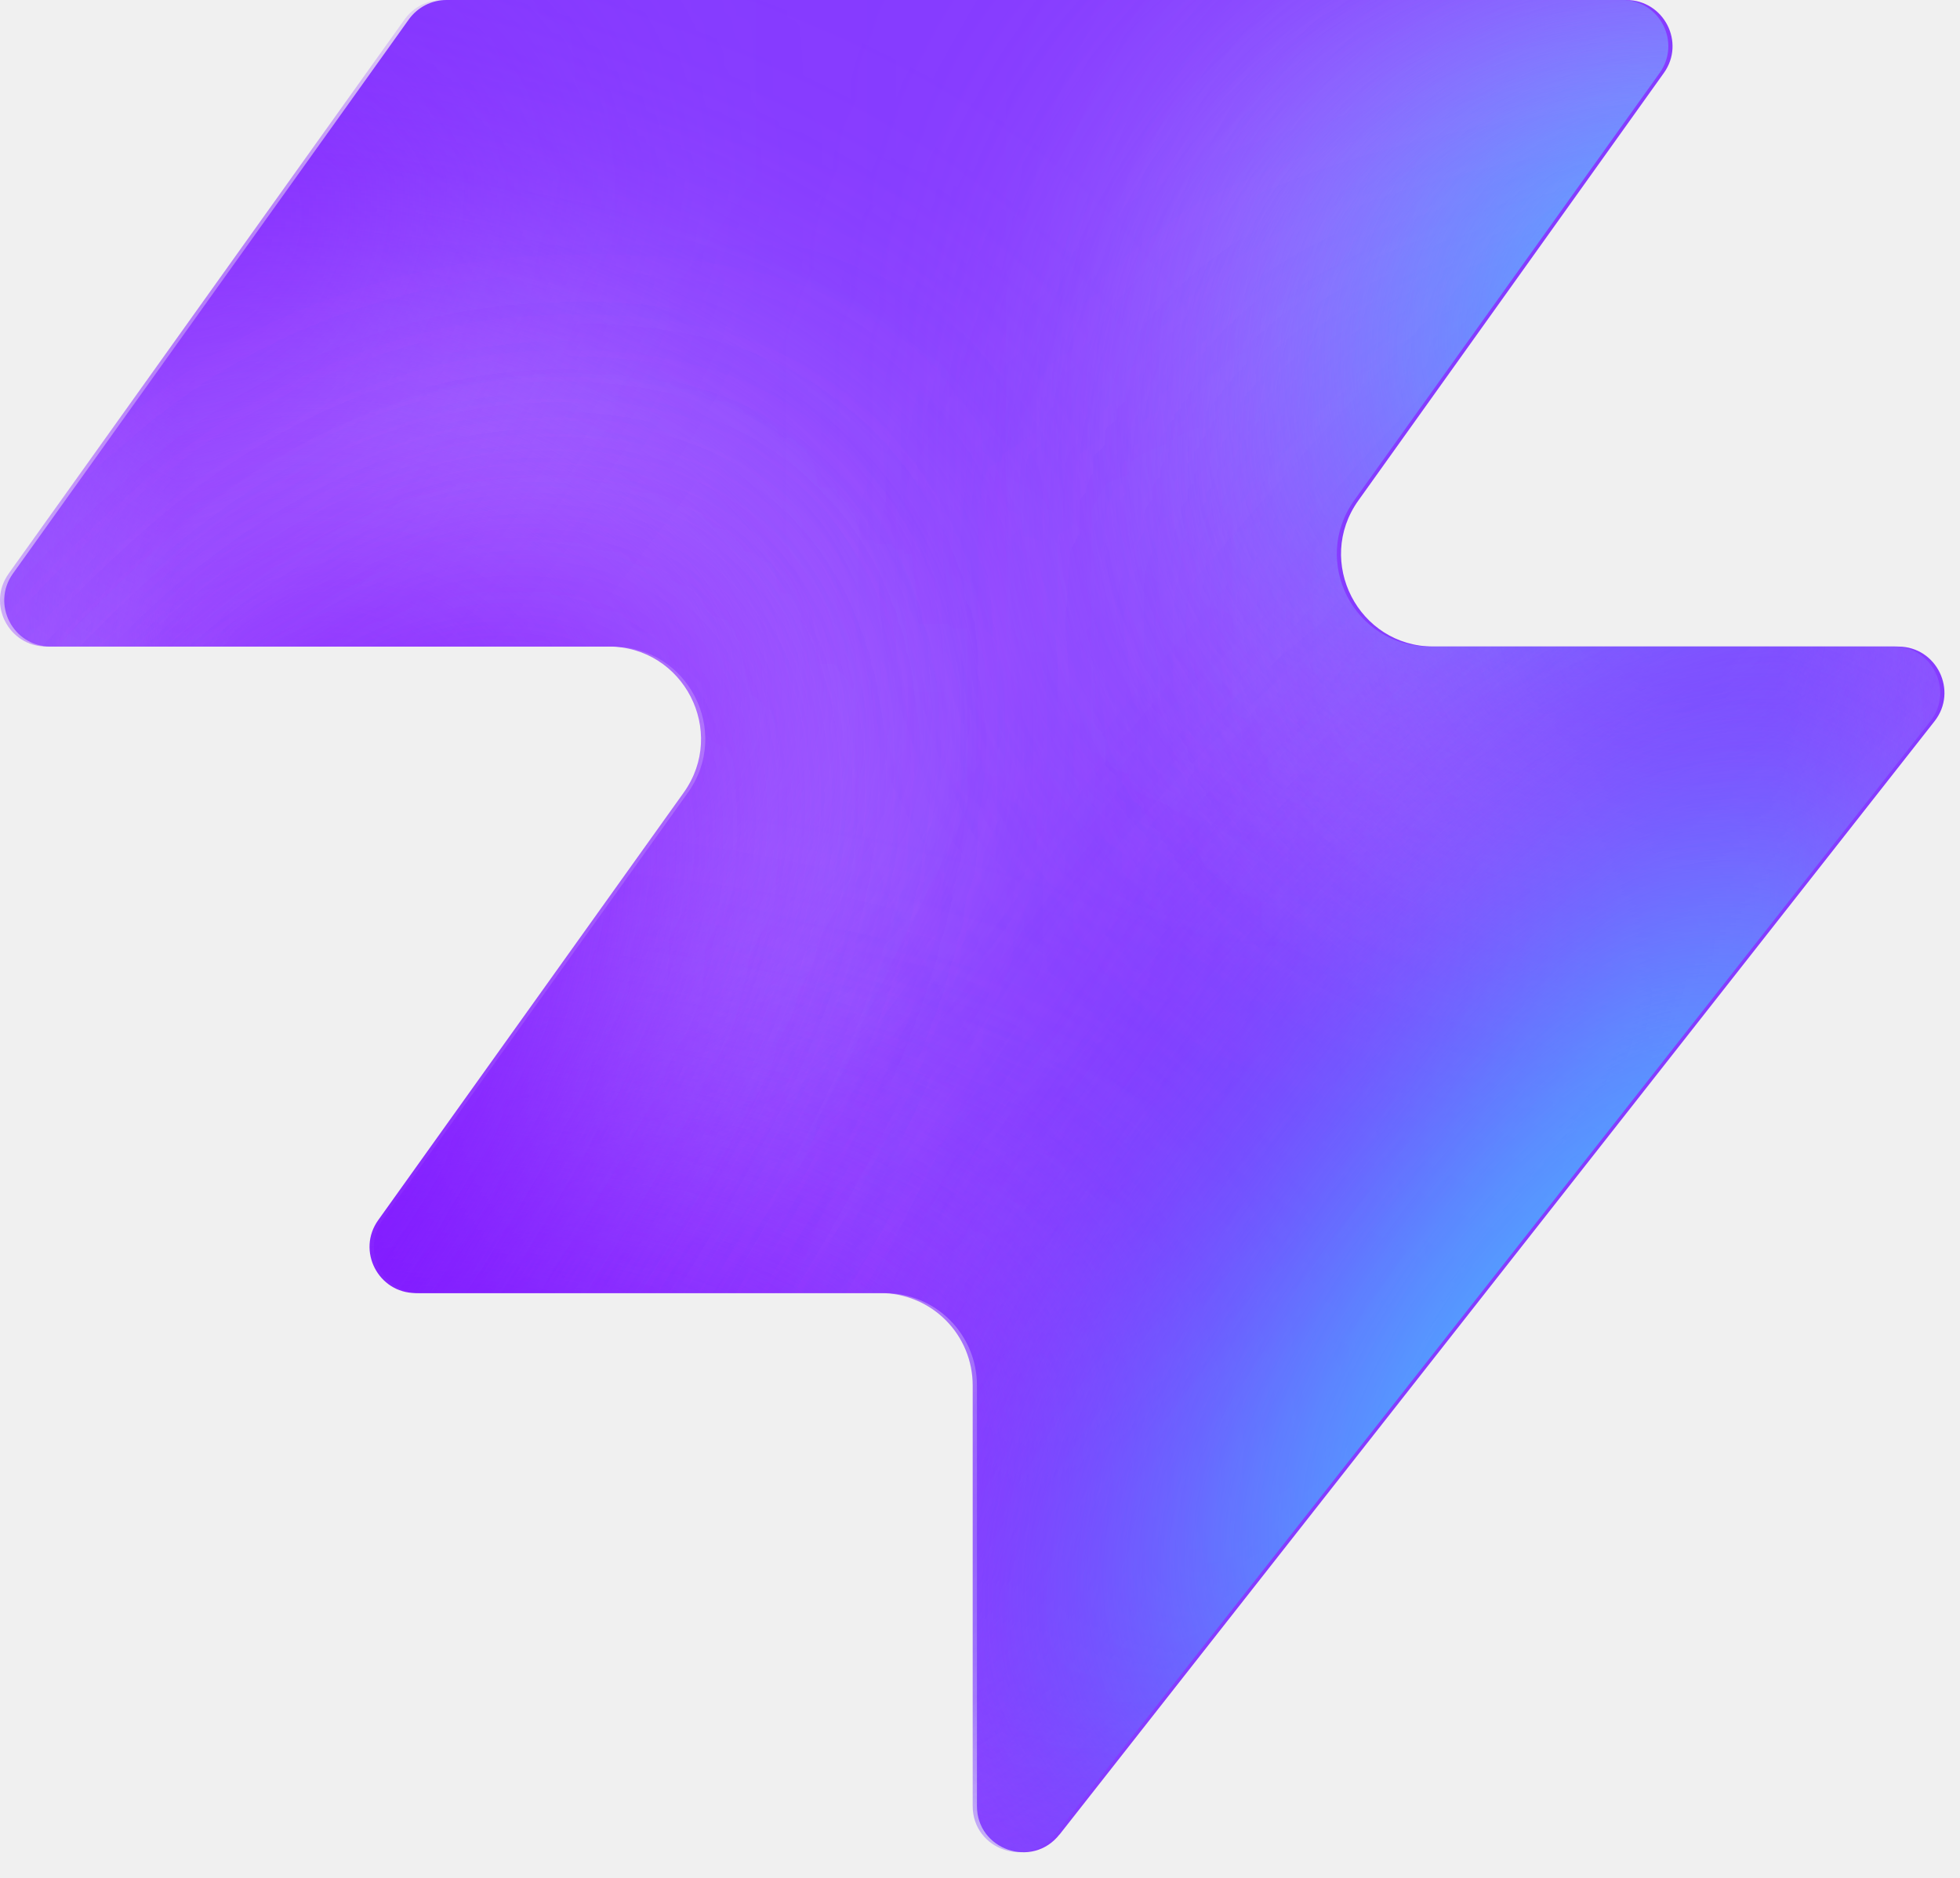
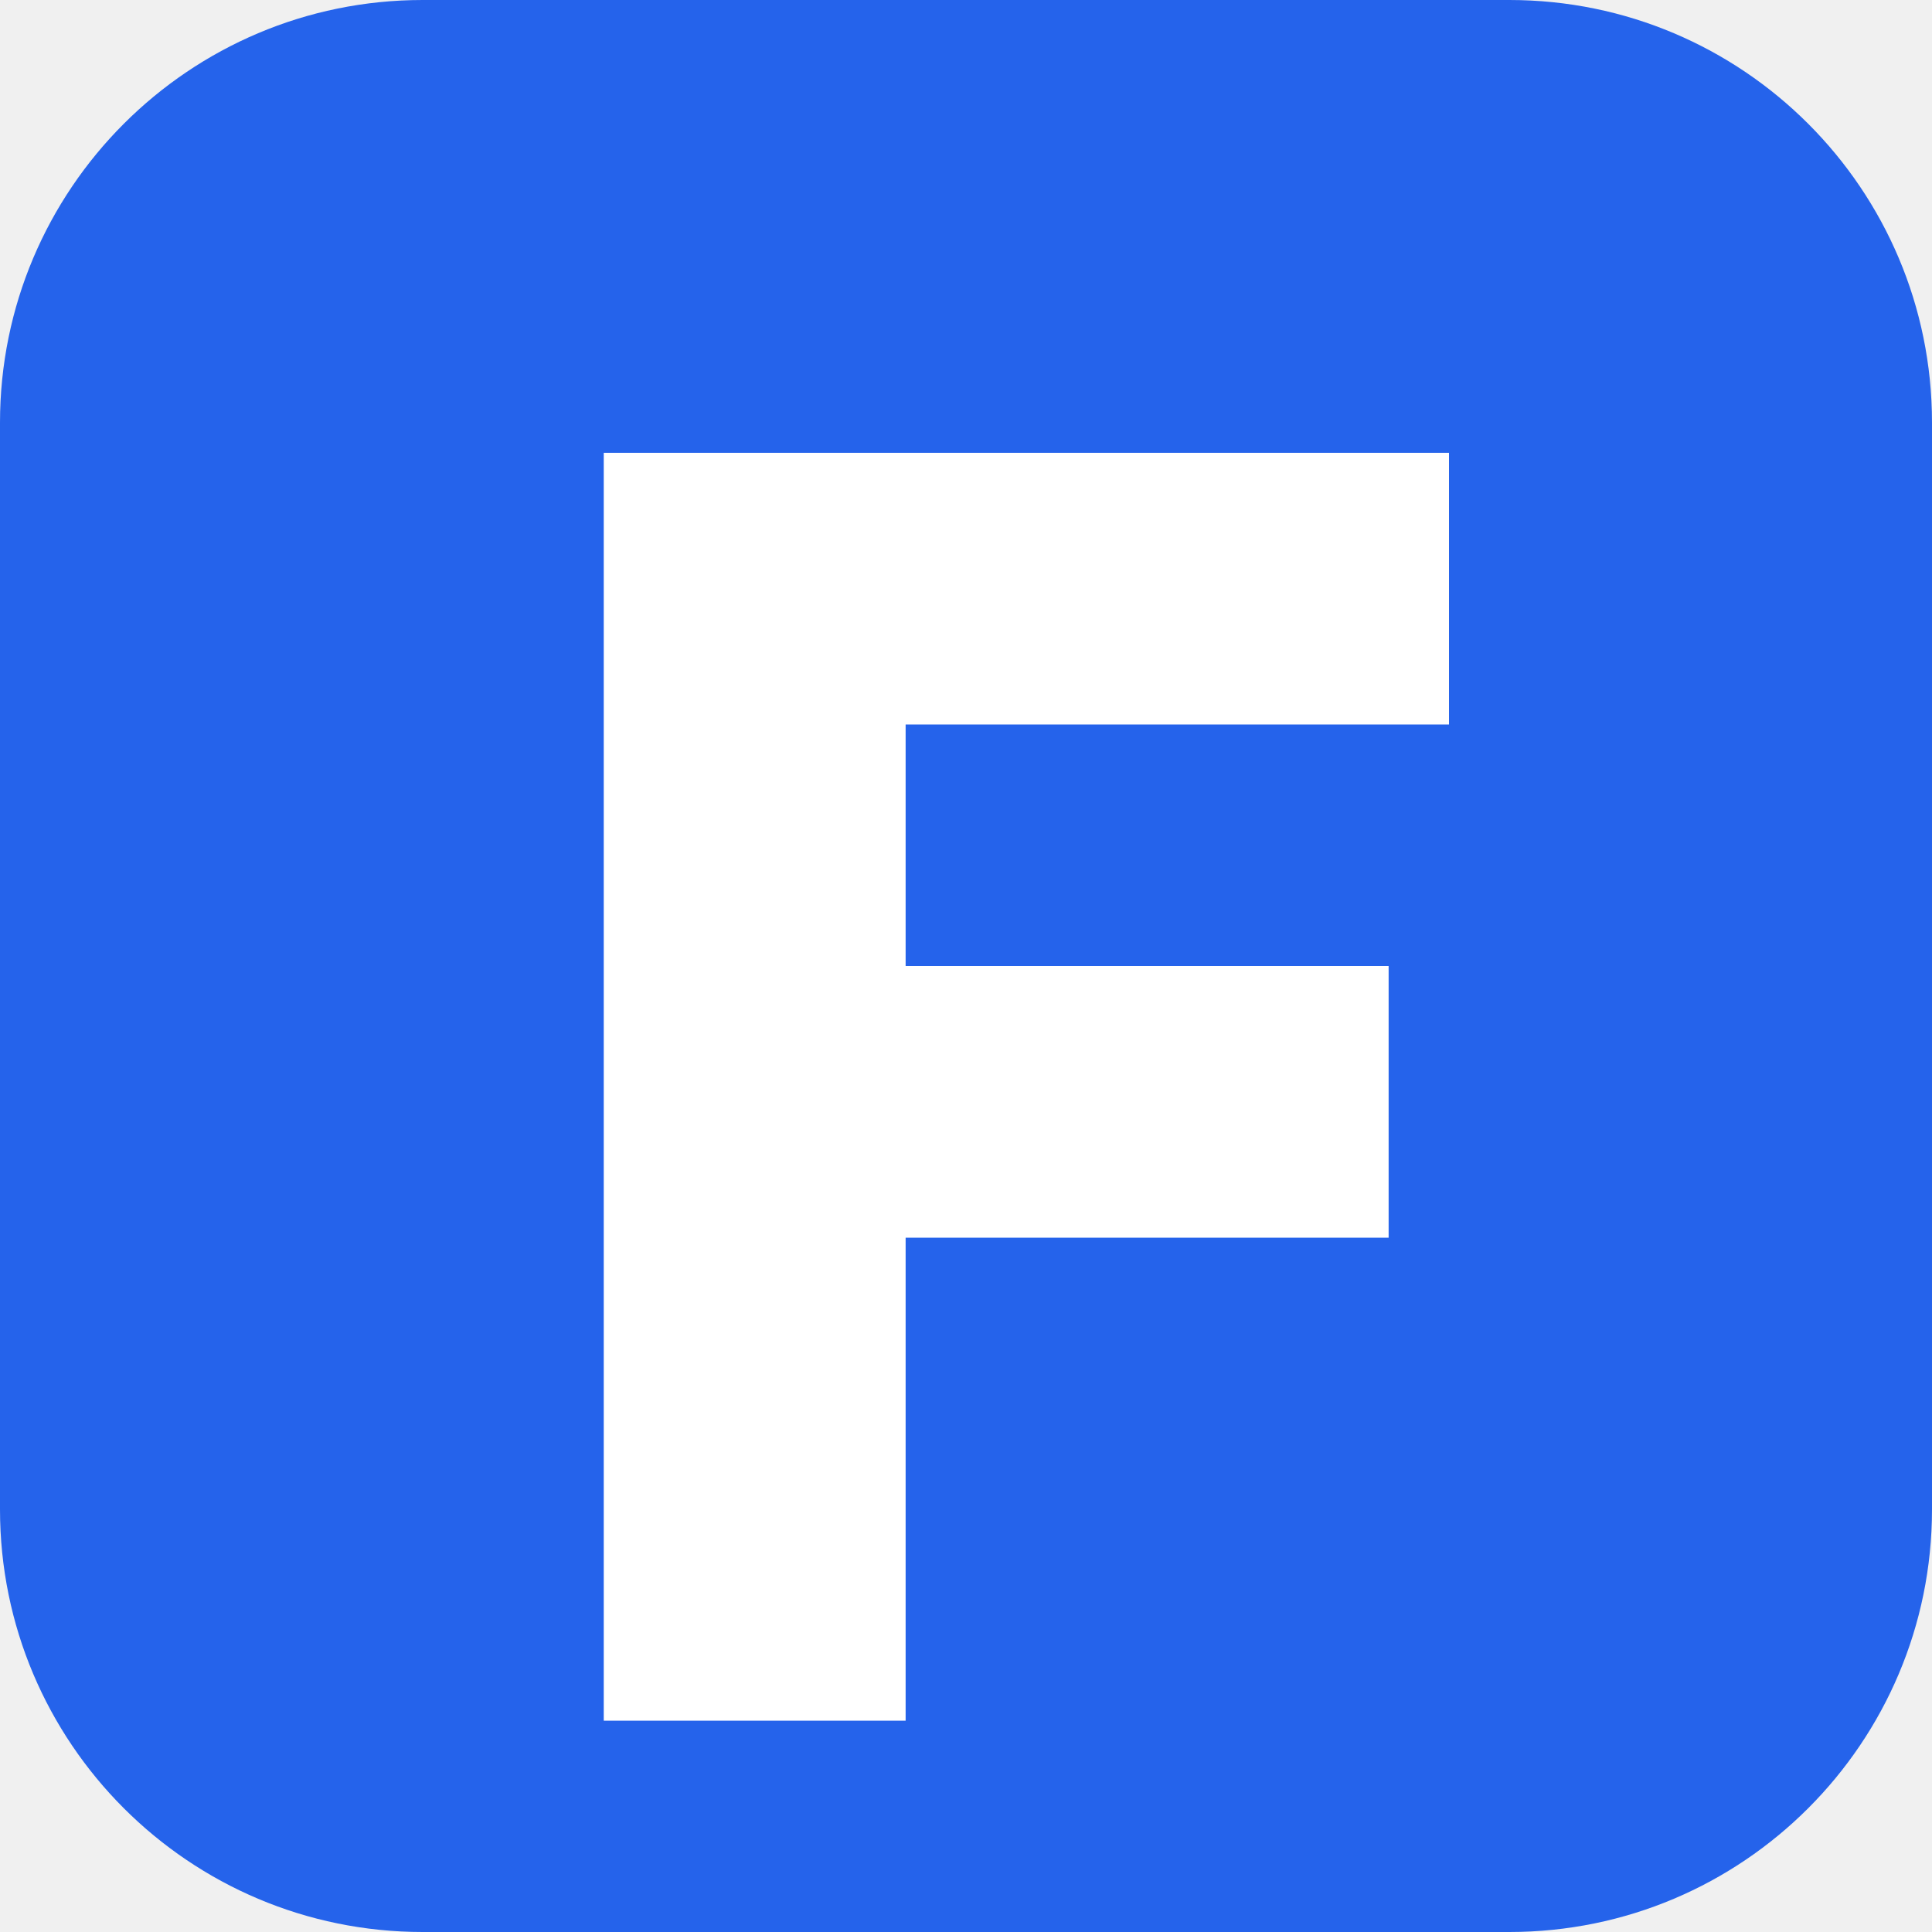
- <svg xmlns="http://www.w3.org/2000/svg" width="48" height="46" fill="none" viewBox="0 0 48 46">
-   <path fill="#863bff" d="M25.946 44.938c-.664.845-2.021.375-2.021-.698V33.937a2.26 2.26 0 0 0-2.262-2.262H10.287c-.92 0-1.456-1.04-.92-1.788l7.48-10.471c1.07-1.497 0-3.578-1.842-3.578H1.237c-.92 0-1.456-1.04-.92-1.788L10.013.474c.214-.297.556-.474.92-.474h28.894c.92 0 1.456 1.04.92 1.788l-7.48 10.471c-1.07 1.498 0 3.579 1.842 3.579h11.377c.943 0 1.473 1.088.89 1.83L25.947 44.94z" style="fill:#863bff;fill:color(display-p3 .525 .23 1);fill-opacity:1" />
-   <mask id="a" width="48" height="46" x="0" y="0" maskUnits="userSpaceOnUse" style="mask-type:alpha">
-     <path fill="#000" d="M25.842 44.938c-.664.844-2.021.375-2.021-.698V33.937a2.26 2.26 0 0 0-2.262-2.262H10.183c-.92 0-1.456-1.04-.92-1.788l7.48-10.471c1.07-1.498 0-3.579-1.842-3.579H1.133c-.92 0-1.456-1.04-.92-1.787L9.91.473c.214-.297.556-.474.92-.474h28.894c.92 0 1.456 1.04.92 1.788l-7.48 10.471c-1.07 1.498 0 3.578 1.842 3.578h11.377c.943 0 1.473 1.088.89 1.832L25.843 44.94z" style="fill:#000;fill-opacity:1" />
-   </mask>
-   <g mask="url(#a)">
-     <g filter="url(#b)">
-       <ellipse cx="5.508" cy="14.704" fill="#ede6ff" rx="5.508" ry="14.704" style="fill:#ede6ff;fill:color(display-p3 .927 .903 1);fill-opacity:1" transform="matrix(.00324 1 1 -.00324 -4.47 31.516)" />
-     </g>
-     <g filter="url(#c)">
-       <ellipse cx="10.399" cy="29.851" fill="#ede6ff" rx="10.399" ry="29.851" style="fill:#ede6ff;fill:color(display-p3 .927 .903 1);fill-opacity:1" transform="matrix(.00324 1 1 -.00324 -39.328 7.883)" />
-     </g>
-     <g filter="url(#d)">
-       <ellipse cx="5.508" cy="30.487" fill="#7e14ff" rx="5.508" ry="30.487" style="fill:#7e14ff;fill:color(display-p3 .492 .077 1);fill-opacity:1" transform="rotate(89.814 -25.913 -14.639)scale(1 -1)" />
-     </g>
-     <g filter="url(#e)">
-       <ellipse cx="5.508" cy="30.599" fill="#7e14ff" rx="5.508" ry="30.599" style="fill:#7e14ff;fill:color(display-p3 .492 .077 1);fill-opacity:1" transform="rotate(89.814 -32.644 -3.334)scale(1 -1)" />
-     </g>
-     <g filter="url(#f)">
-       <ellipse cx="5.508" cy="30.599" fill="#7e14ff" rx="5.508" ry="30.599" style="fill:#7e14ff;fill:color(display-p3 .492 .077 1);fill-opacity:1" transform="matrix(.00324 1 1 -.00324 -34.34 30.47)" />
-     </g>
-     <g filter="url(#g)">
-       <ellipse cx="14.072" cy="22.078" fill="#ede6ff" rx="14.072" ry="22.078" style="fill:#ede6ff;fill:color(display-p3 .927 .903 1);fill-opacity:1" transform="rotate(93.35 24.506 48.493)scale(-1 1)" />
-     </g>
-     <g filter="url(#h)">
-       <ellipse cx="3.47" cy="21.501" fill="#7e14ff" rx="3.47" ry="21.501" style="fill:#7e14ff;fill:color(display-p3 .492 .077 1);fill-opacity:1" transform="rotate(89.009 28.708 47.59)scale(-1 1)" />
-     </g>
-     <g filter="url(#i)">
-       <ellipse cx="3.47" cy="21.501" fill="#7e14ff" rx="3.47" ry="21.501" style="fill:#7e14ff;fill:color(display-p3 .492 .077 1);fill-opacity:1" transform="rotate(89.009 28.708 47.59)scale(-1 1)" />
-     </g>
-     <g filter="url(#j)">
-       <ellipse cx=".387" cy="8.972" fill="#7e14ff" rx="4.407" ry="29.108" style="fill:#7e14ff;fill:color(display-p3 .492 .077 1);fill-opacity:1" transform="rotate(39.51 .387 8.972)" />
-     </g>
-     <g filter="url(#k)">
-       <ellipse cx="47.523" cy="-6.092" fill="#7e14ff" rx="4.407" ry="29.108" style="fill:#7e14ff;fill:color(display-p3 .492 .077 1);fill-opacity:1" transform="rotate(37.892 47.523 -6.092)" />
-     </g>
-     <g filter="url(#l)">
-       <ellipse cx="41.412" cy="6.333" fill="#47bfff" rx="5.971" ry="9.665" style="fill:#47bfff;fill:color(display-p3 .28 .748 1);fill-opacity:1" transform="rotate(37.892 41.412 6.333)" />
-     </g>
-     <g filter="url(#m)">
-       <ellipse cx="-1.879" cy="38.332" fill="#7e14ff" rx="4.407" ry="29.108" style="fill:#7e14ff;fill:color(display-p3 .492 .077 1);fill-opacity:1" transform="rotate(37.892 -1.88 38.332)" />
-     </g>
-     <g filter="url(#n)">
-       <ellipse cx="-1.879" cy="38.332" fill="#7e14ff" rx="4.407" ry="29.108" style="fill:#7e14ff;fill:color(display-p3 .492 .077 1);fill-opacity:1" transform="rotate(37.892 -1.88 38.332)" />
-     </g>
-     <g filter="url(#o)">
-       <ellipse cx="35.651" cy="29.907" fill="#7e14ff" rx="4.407" ry="29.108" style="fill:#7e14ff;fill:color(display-p3 .492 .077 1);fill-opacity:1" transform="rotate(37.892 35.651 29.907)" />
-     </g>
-     <g filter="url(#p)">
-       <ellipse cx="38.418" cy="32.4" fill="#47bfff" rx="5.971" ry="15.297" style="fill:#47bfff;fill:color(display-p3 .28 .748 1);fill-opacity:1" transform="rotate(37.892 38.418 32.4)" />
-     </g>
-   </g>
-   <defs>
-     <filter id="b" width="60.045" height="41.654" x="-19.77" y="16.149" color-interpolation-filters="sRGB" filterUnits="userSpaceOnUse">
-       <feFlood flood-opacity="0" result="BackgroundImageFix" />
-       <feBlend in="SourceGraphic" in2="BackgroundImageFix" result="shape" />
-       <feGaussianBlur result="effect1_foregroundBlur_2002_17158" stdDeviation="7.659" />
-     </filter>
-     <filter id="c" width="90.34" height="51.437" x="-54.613" y="-7.533" color-interpolation-filters="sRGB" filterUnits="userSpaceOnUse">
-       <feFlood flood-opacity="0" result="BackgroundImageFix" />
-       <feBlend in="SourceGraphic" in2="BackgroundImageFix" result="shape" />
-       <feGaussianBlur result="effect1_foregroundBlur_2002_17158" stdDeviation="7.659" />
-     </filter>
-     <filter id="d" width="79.355" height="29.4" x="-49.64" y="2.03" color-interpolation-filters="sRGB" filterUnits="userSpaceOnUse">
-       <feFlood flood-opacity="0" result="BackgroundImageFix" />
-       <feBlend in="SourceGraphic" in2="BackgroundImageFix" result="shape" />
-       <feGaussianBlur result="effect1_foregroundBlur_2002_17158" stdDeviation="4.596" />
-     </filter>
-     <filter id="e" width="79.579" height="29.4" x="-45.045" y="20.029" color-interpolation-filters="sRGB" filterUnits="userSpaceOnUse">
-       <feFlood flood-opacity="0" result="BackgroundImageFix" />
-       <feBlend in="SourceGraphic" in2="BackgroundImageFix" result="shape" />
-       <feGaussianBlur result="effect1_foregroundBlur_2002_17158" stdDeviation="4.596" />
-     </filter>
-     <filter id="f" width="79.579" height="29.4" x="-43.513" y="21.178" color-interpolation-filters="sRGB" filterUnits="userSpaceOnUse">
-       <feFlood flood-opacity="0" result="BackgroundImageFix" />
-       <feBlend in="SourceGraphic" in2="BackgroundImageFix" result="shape" />
-       <feGaussianBlur result="effect1_foregroundBlur_2002_17158" stdDeviation="4.596" />
-     </filter>
-     <filter id="g" width="74.749" height="58.852" x="15.756" y="-17.901" color-interpolation-filters="sRGB" filterUnits="userSpaceOnUse">
-       <feFlood flood-opacity="0" result="BackgroundImageFix" />
-       <feBlend in="SourceGraphic" in2="BackgroundImageFix" result="shape" />
-       <feGaussianBlur result="effect1_foregroundBlur_2002_17158" stdDeviation="7.659" />
-     </filter>
-     <filter id="h" width="61.377" height="25.362" x="23.548" y="2.284" color-interpolation-filters="sRGB" filterUnits="userSpaceOnUse">
-       <feFlood flood-opacity="0" result="BackgroundImageFix" />
-       <feBlend in="SourceGraphic" in2="BackgroundImageFix" result="shape" />
-       <feGaussianBlur result="effect1_foregroundBlur_2002_17158" stdDeviation="4.596" />
-     </filter>
-     <filter id="i" width="61.377" height="25.362" x="23.548" y="2.284" color-interpolation-filters="sRGB" filterUnits="userSpaceOnUse">
-       <feFlood flood-opacity="0" result="BackgroundImageFix" />
-       <feBlend in="SourceGraphic" in2="BackgroundImageFix" result="shape" />
-       <feGaussianBlur result="effect1_foregroundBlur_2002_17158" stdDeviation="4.596" />
-     </filter>
-     <filter id="j" width="56.045" height="63.649" x="-27.636" y="-22.853" color-interpolation-filters="sRGB" filterUnits="userSpaceOnUse">
-       <feFlood flood-opacity="0" result="BackgroundImageFix" />
-       <feBlend in="SourceGraphic" in2="BackgroundImageFix" result="shape" />
-       <feGaussianBlur result="effect1_foregroundBlur_2002_17158" stdDeviation="4.596" />
-     </filter>
-     <filter id="k" width="54.814" height="64.646" x="20.116" y="-38.415" color-interpolation-filters="sRGB" filterUnits="userSpaceOnUse">
-       <feFlood flood-opacity="0" result="BackgroundImageFix" />
-       <feBlend in="SourceGraphic" in2="BackgroundImageFix" result="shape" />
-       <feGaussianBlur result="effect1_foregroundBlur_2002_17158" stdDeviation="4.596" />
-     </filter>
-     <filter id="l" width="33.541" height="35.313" x="24.641" y="-11.323" color-interpolation-filters="sRGB" filterUnits="userSpaceOnUse">
-       <feFlood flood-opacity="0" result="BackgroundImageFix" />
-       <feBlend in="SourceGraphic" in2="BackgroundImageFix" result="shape" />
-       <feGaussianBlur result="effect1_foregroundBlur_2002_17158" stdDeviation="4.596" />
-     </filter>
-     <filter id="m" width="54.814" height="64.646" x="-29.286" y="6.009" color-interpolation-filters="sRGB" filterUnits="userSpaceOnUse">
-       <feFlood flood-opacity="0" result="BackgroundImageFix" />
-       <feBlend in="SourceGraphic" in2="BackgroundImageFix" result="shape" />
-       <feGaussianBlur result="effect1_foregroundBlur_2002_17158" stdDeviation="4.596" />
-     </filter>
-     <filter id="n" width="54.814" height="64.646" x="-29.286" y="6.009" color-interpolation-filters="sRGB" filterUnits="userSpaceOnUse">
-       <feFlood flood-opacity="0" result="BackgroundImageFix" />
-       <feBlend in="SourceGraphic" in2="BackgroundImageFix" result="shape" />
-       <feGaussianBlur result="effect1_foregroundBlur_2002_17158" stdDeviation="4.596" />
-     </filter>
-     <filter id="o" width="54.814" height="64.646" x="8.244" y="-2.416" color-interpolation-filters="sRGB" filterUnits="userSpaceOnUse">
-       <feFlood flood-opacity="0" result="BackgroundImageFix" />
-       <feBlend in="SourceGraphic" in2="BackgroundImageFix" result="shape" />
-       <feGaussianBlur result="effect1_foregroundBlur_2002_17158" stdDeviation="4.596" />
-     </filter>
-     <filter id="p" width="39.409" height="43.623" x="18.713" y="10.588" color-interpolation-filters="sRGB" filterUnits="userSpaceOnUse">
-       <feFlood flood-opacity="0" result="BackgroundImageFix" />
-       <feBlend in="SourceGraphic" in2="BackgroundImageFix" result="shape" />
-       <feGaussianBlur result="effect1_foregroundBlur_2002_17158" stdDeviation="4.596" />
-     </filter>
-   </defs>
+ <svg xmlns="http://www.w3.org/2000/svg" viewBox="0 0 64 64" role="img" aria-label="FinTrack">
+   <rect width="64" height="64" rx="14" fill="#2563eb" />
+   <path d="M20 15h28v9H30v8h16v9H30v16H20V15z" fill="#ffffff" />
</svg>
